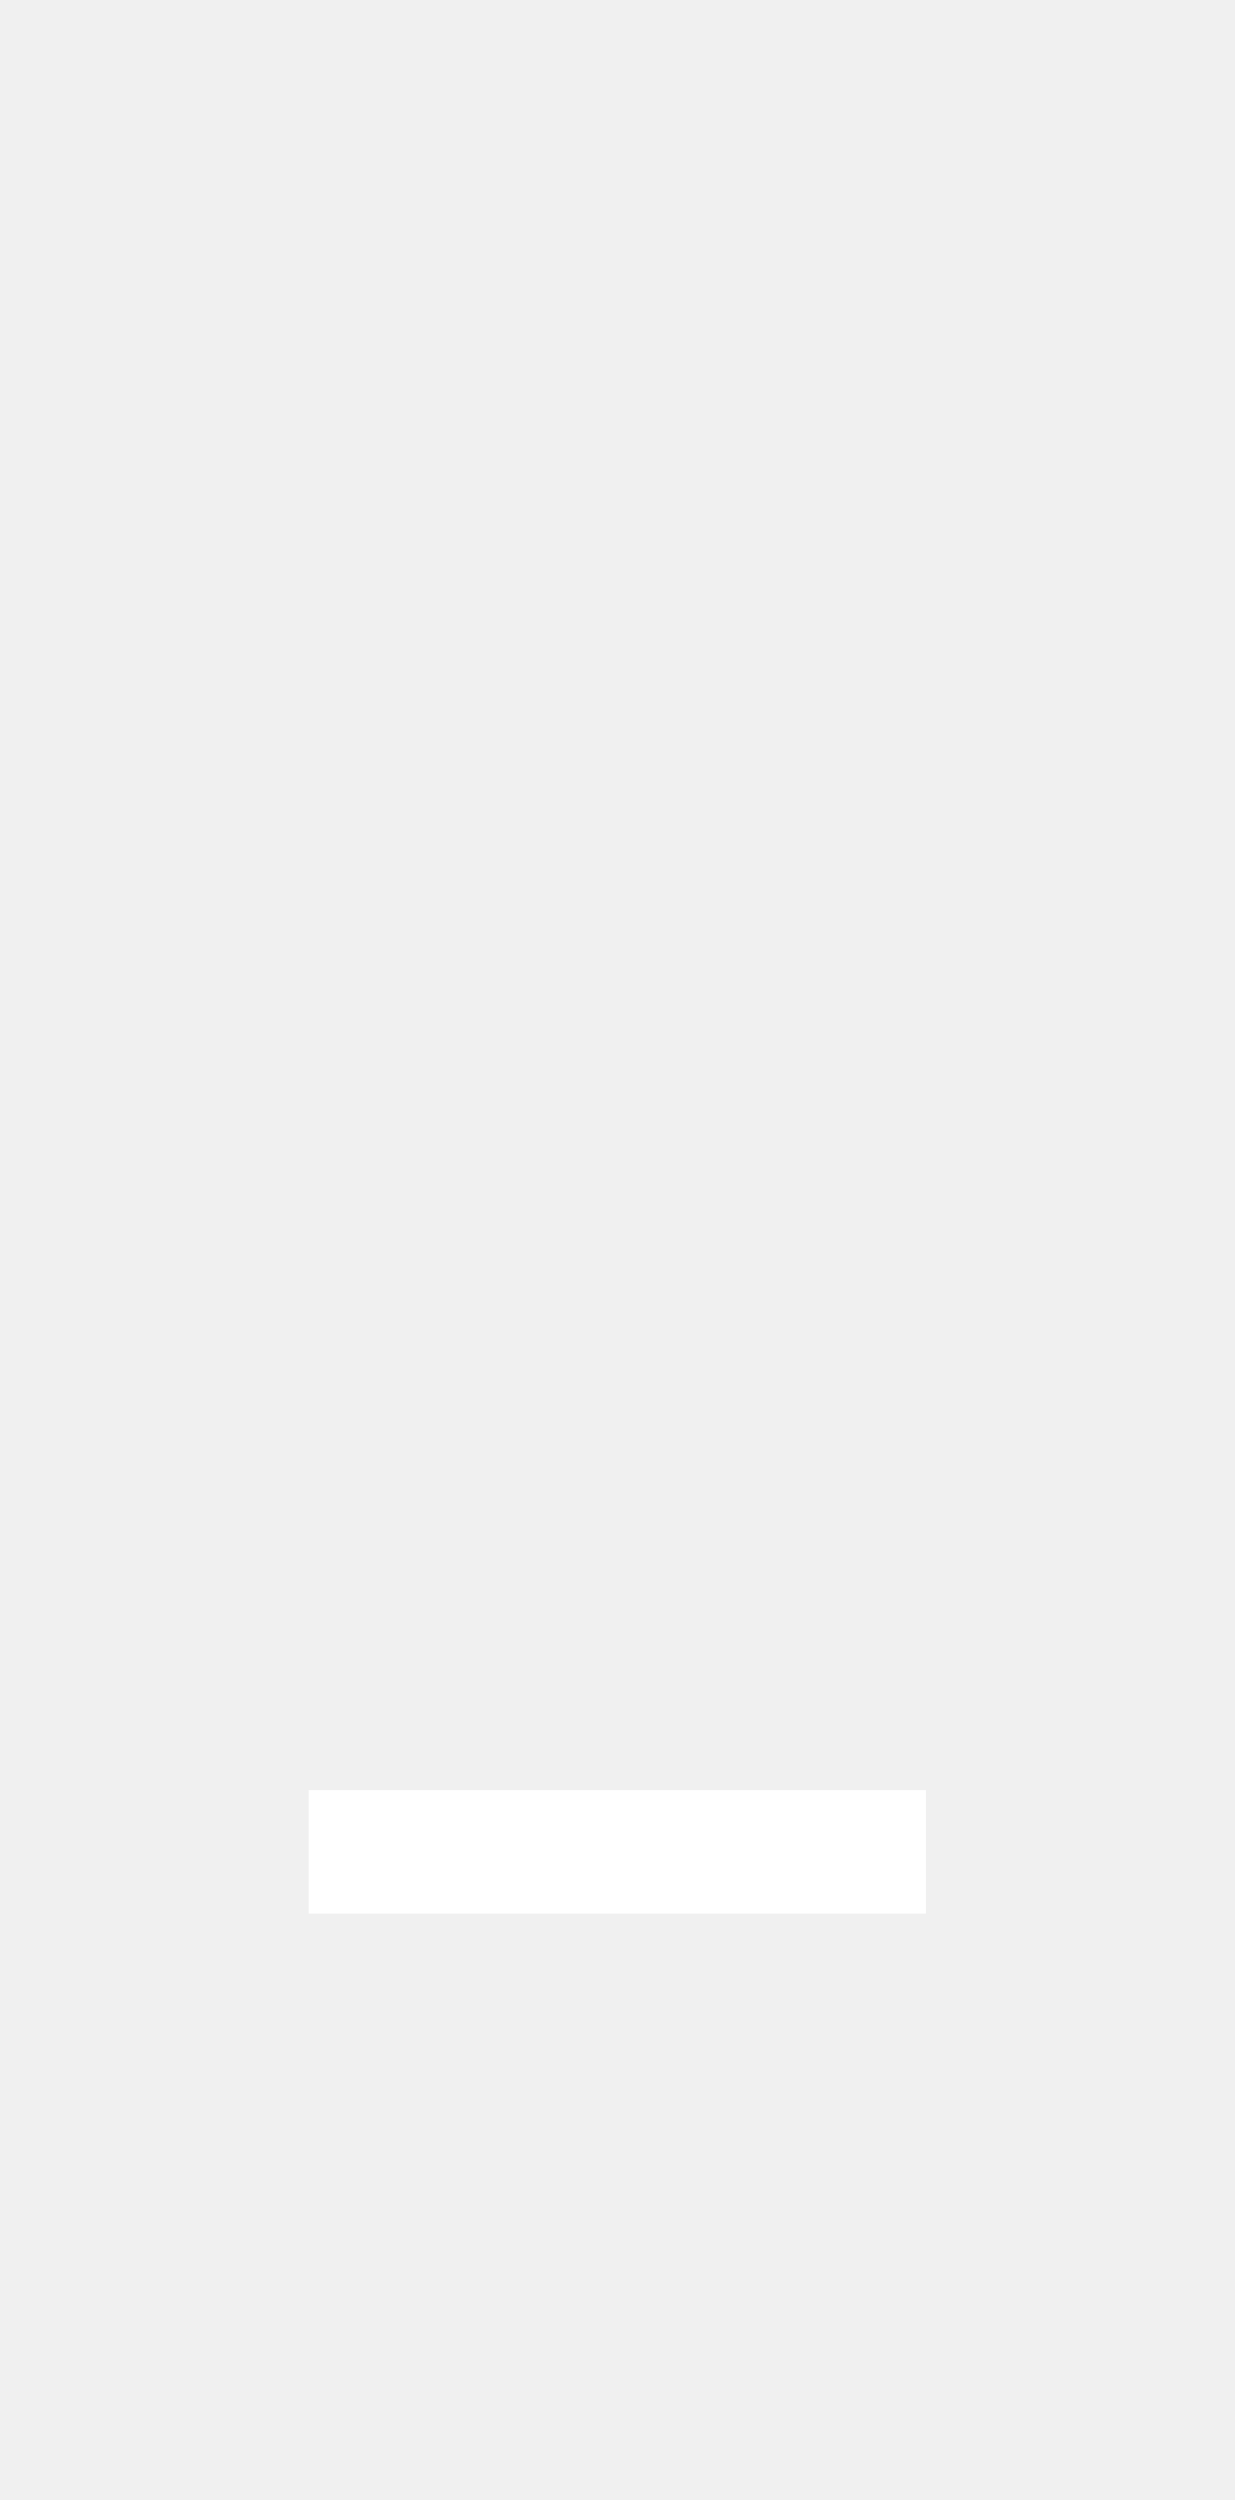
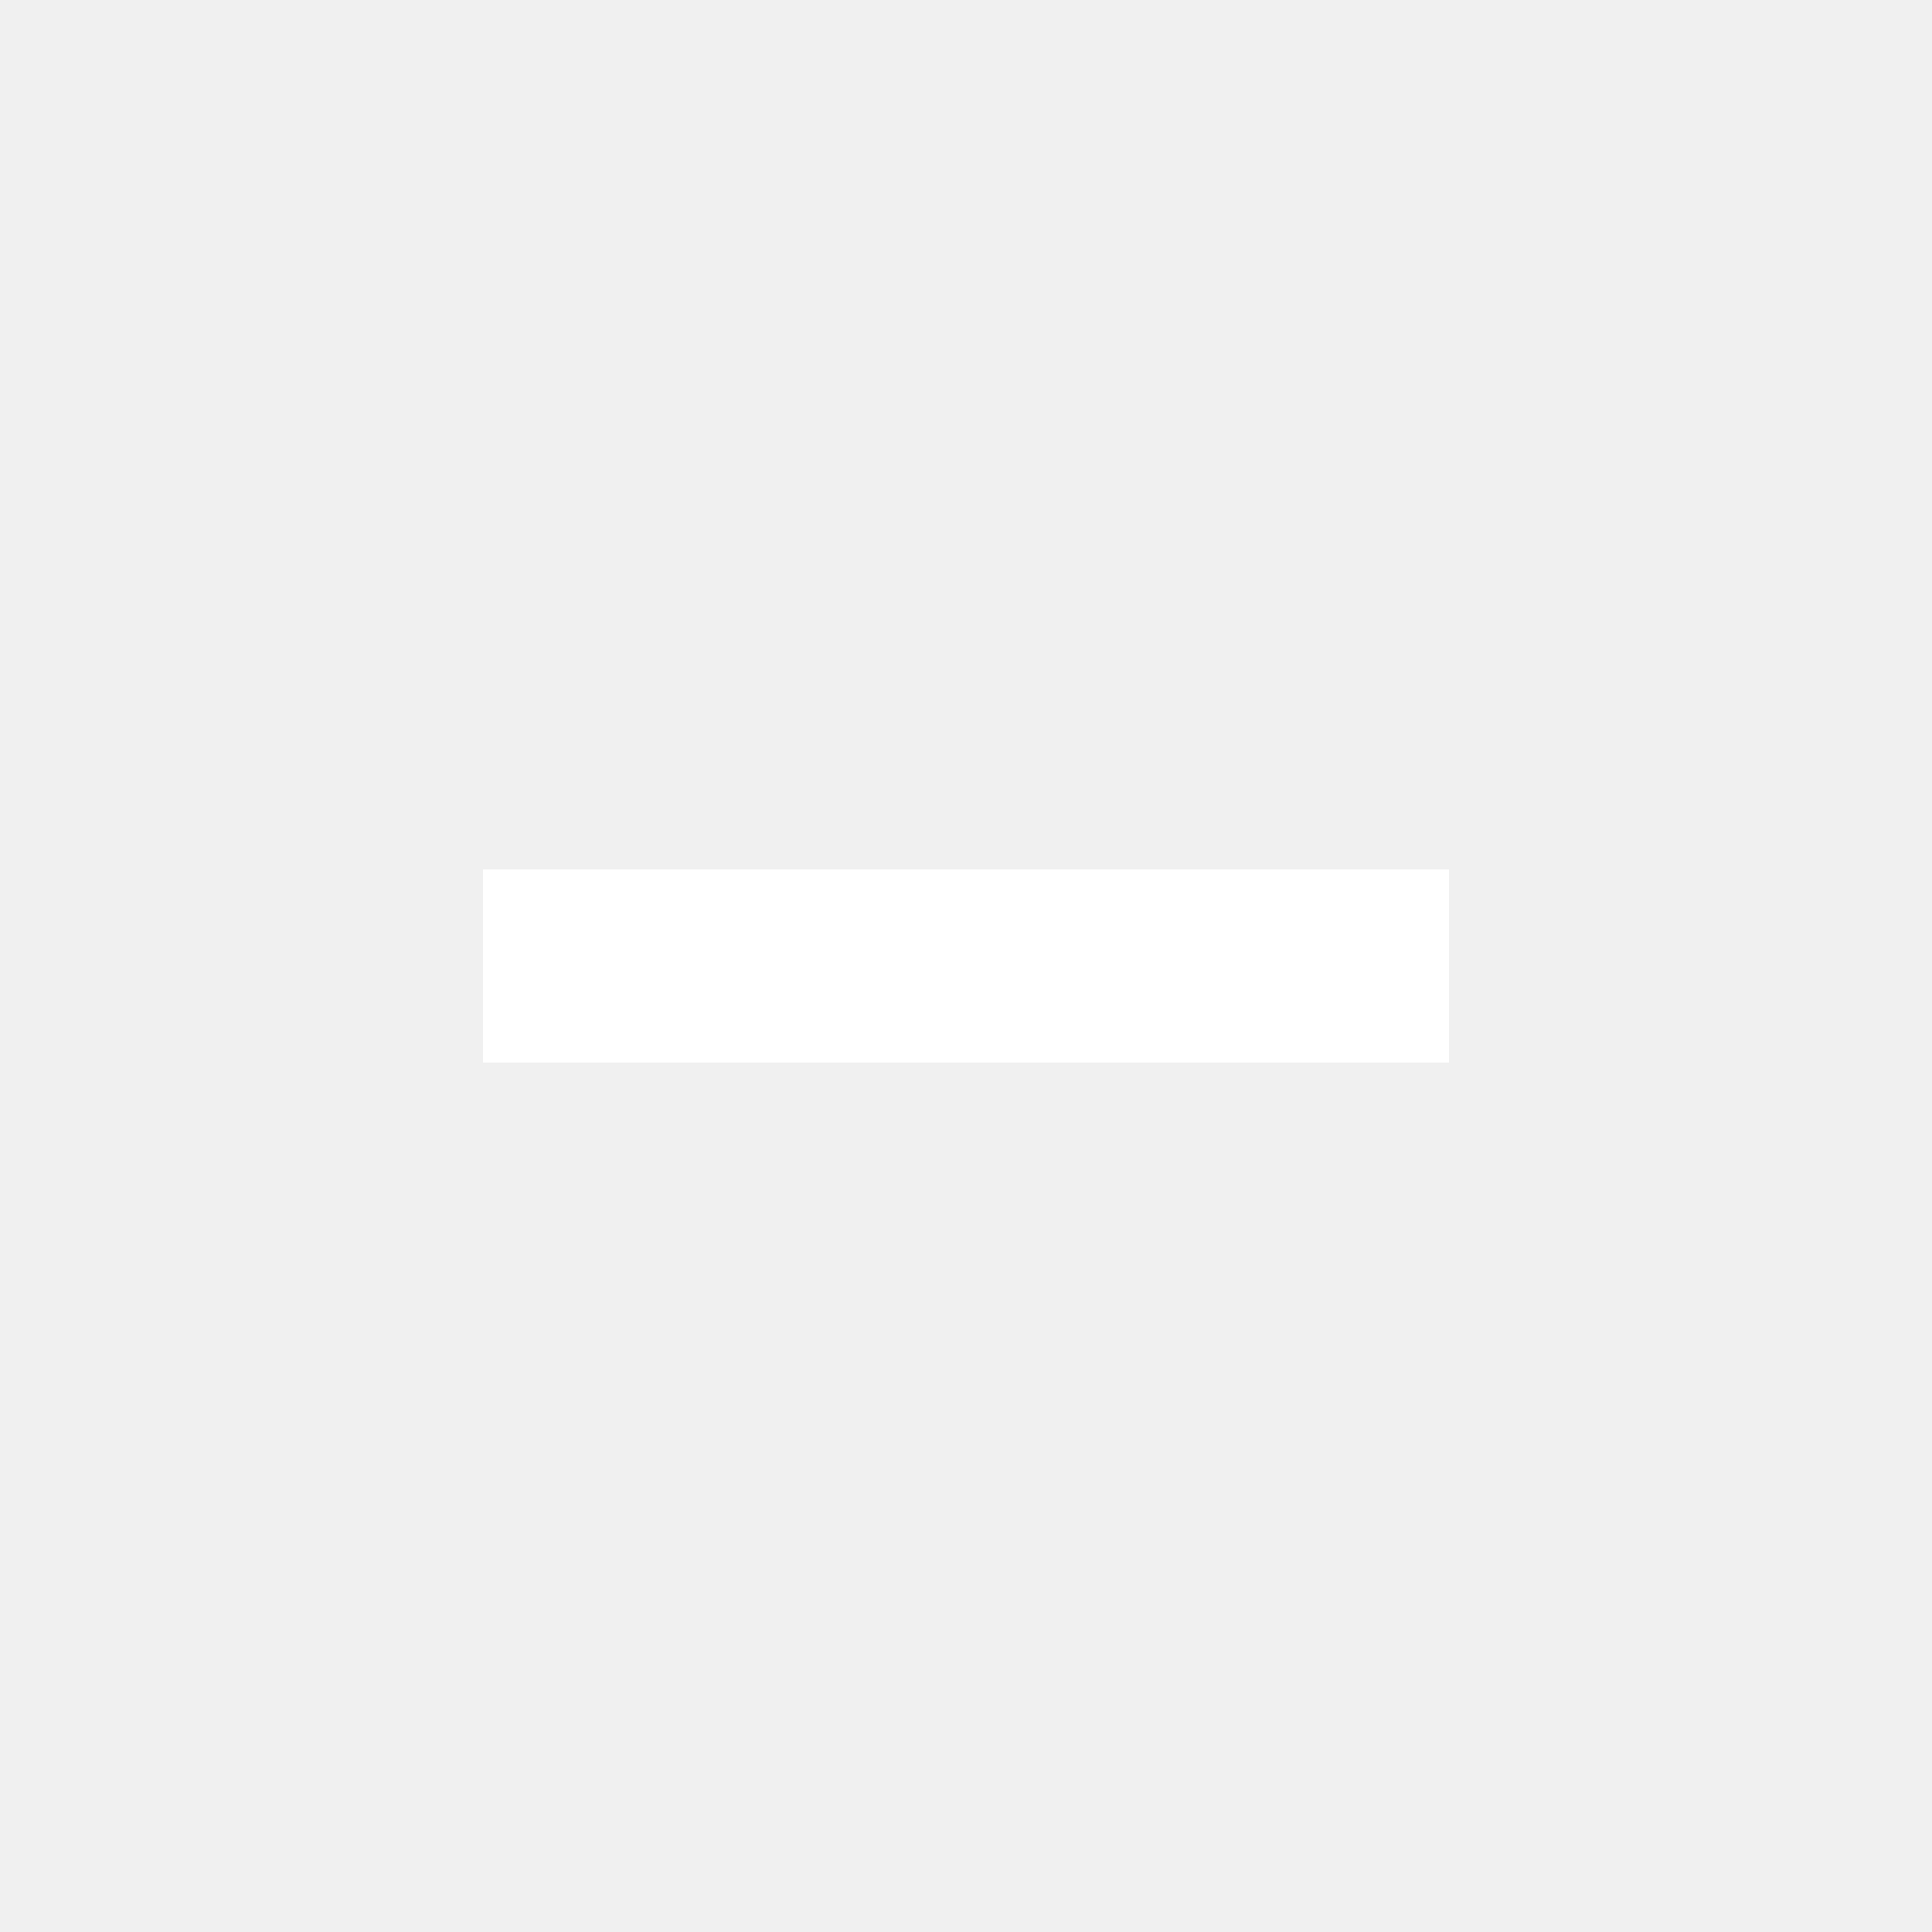
- <svg xmlns="http://www.w3.org/2000/svg" version="1.1" id="Capa_1" x="0px" y="0px" width="40px" height="81px" viewBox="0 0 40 81" style="enable-background:new 0 0 40 81;" xml:space="preserve">
+ <svg xmlns="http://www.w3.org/2000/svg" version="1.1" id="Capa_1" x="0px" y="0px" width="40px" height="40px" viewBox="0 0 40 40" style="enable-background:new 0 0 40 40;" xml:space="preserve">
  <g fill="none" stroke="white">
-     <path stroke-width="4" d="M10 60 l20 0" />
+     <path stroke-width="4" d="M10 20 l20 0" />
  </g>
</svg>
